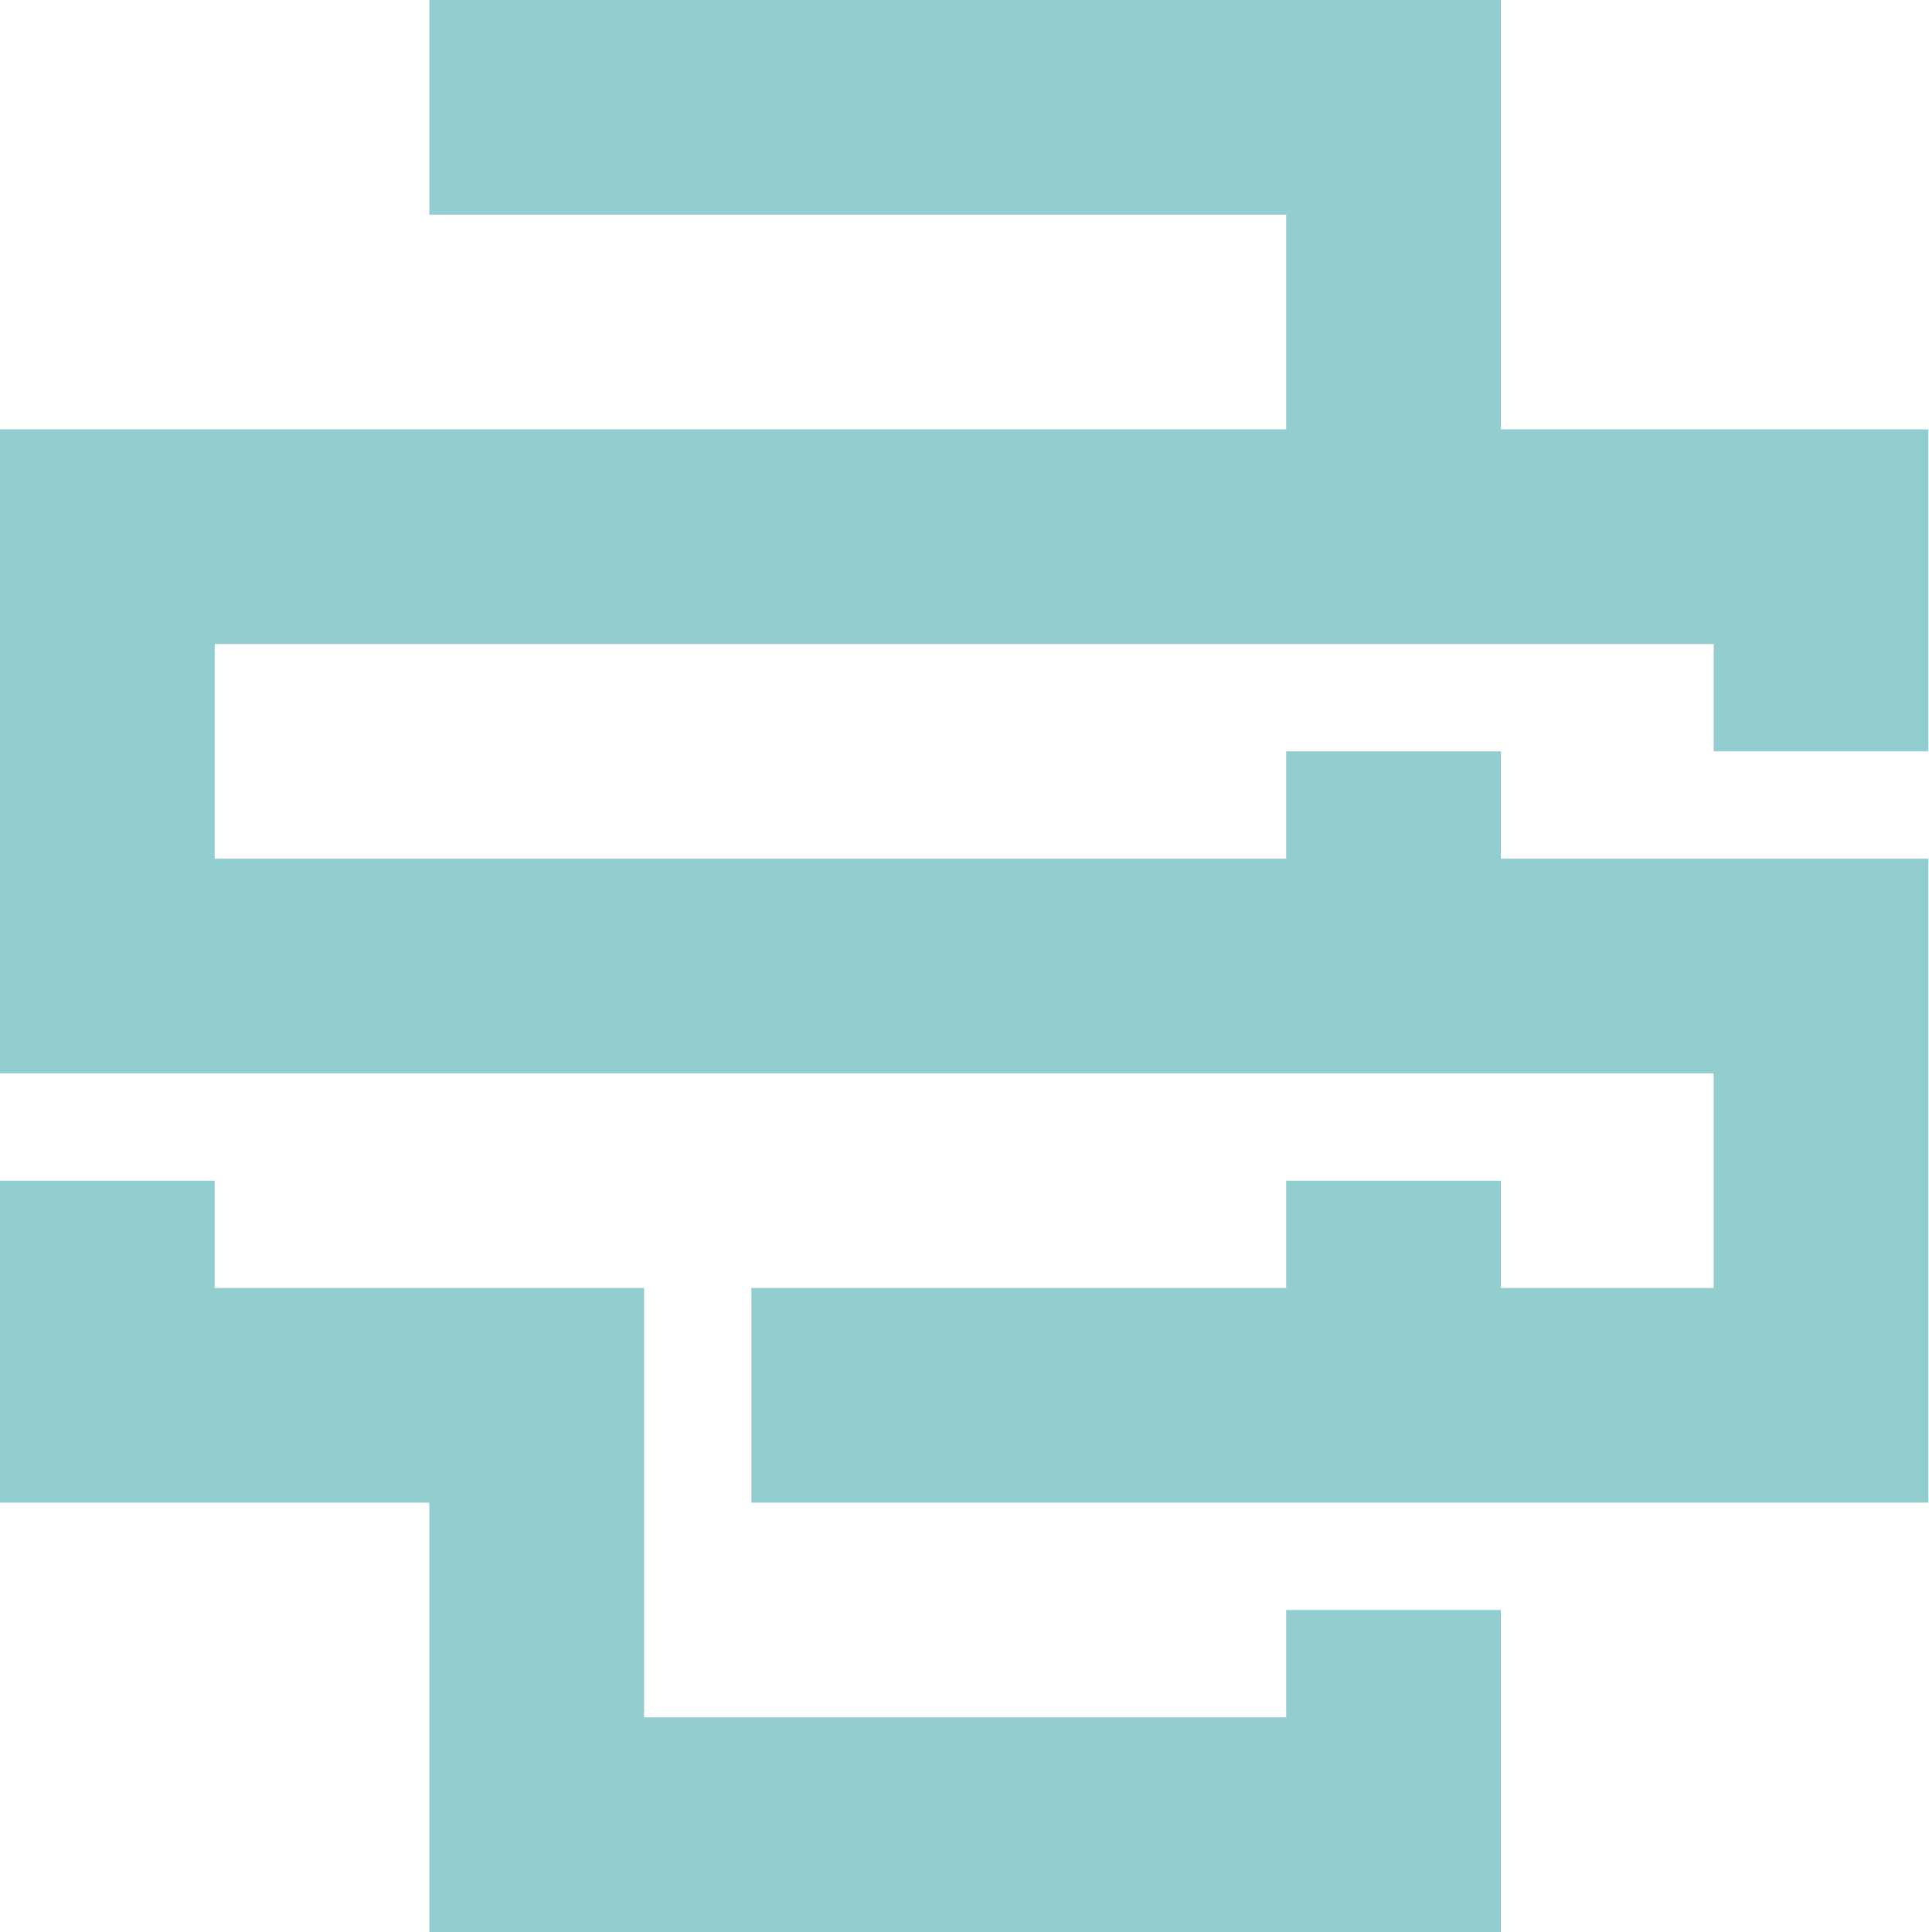
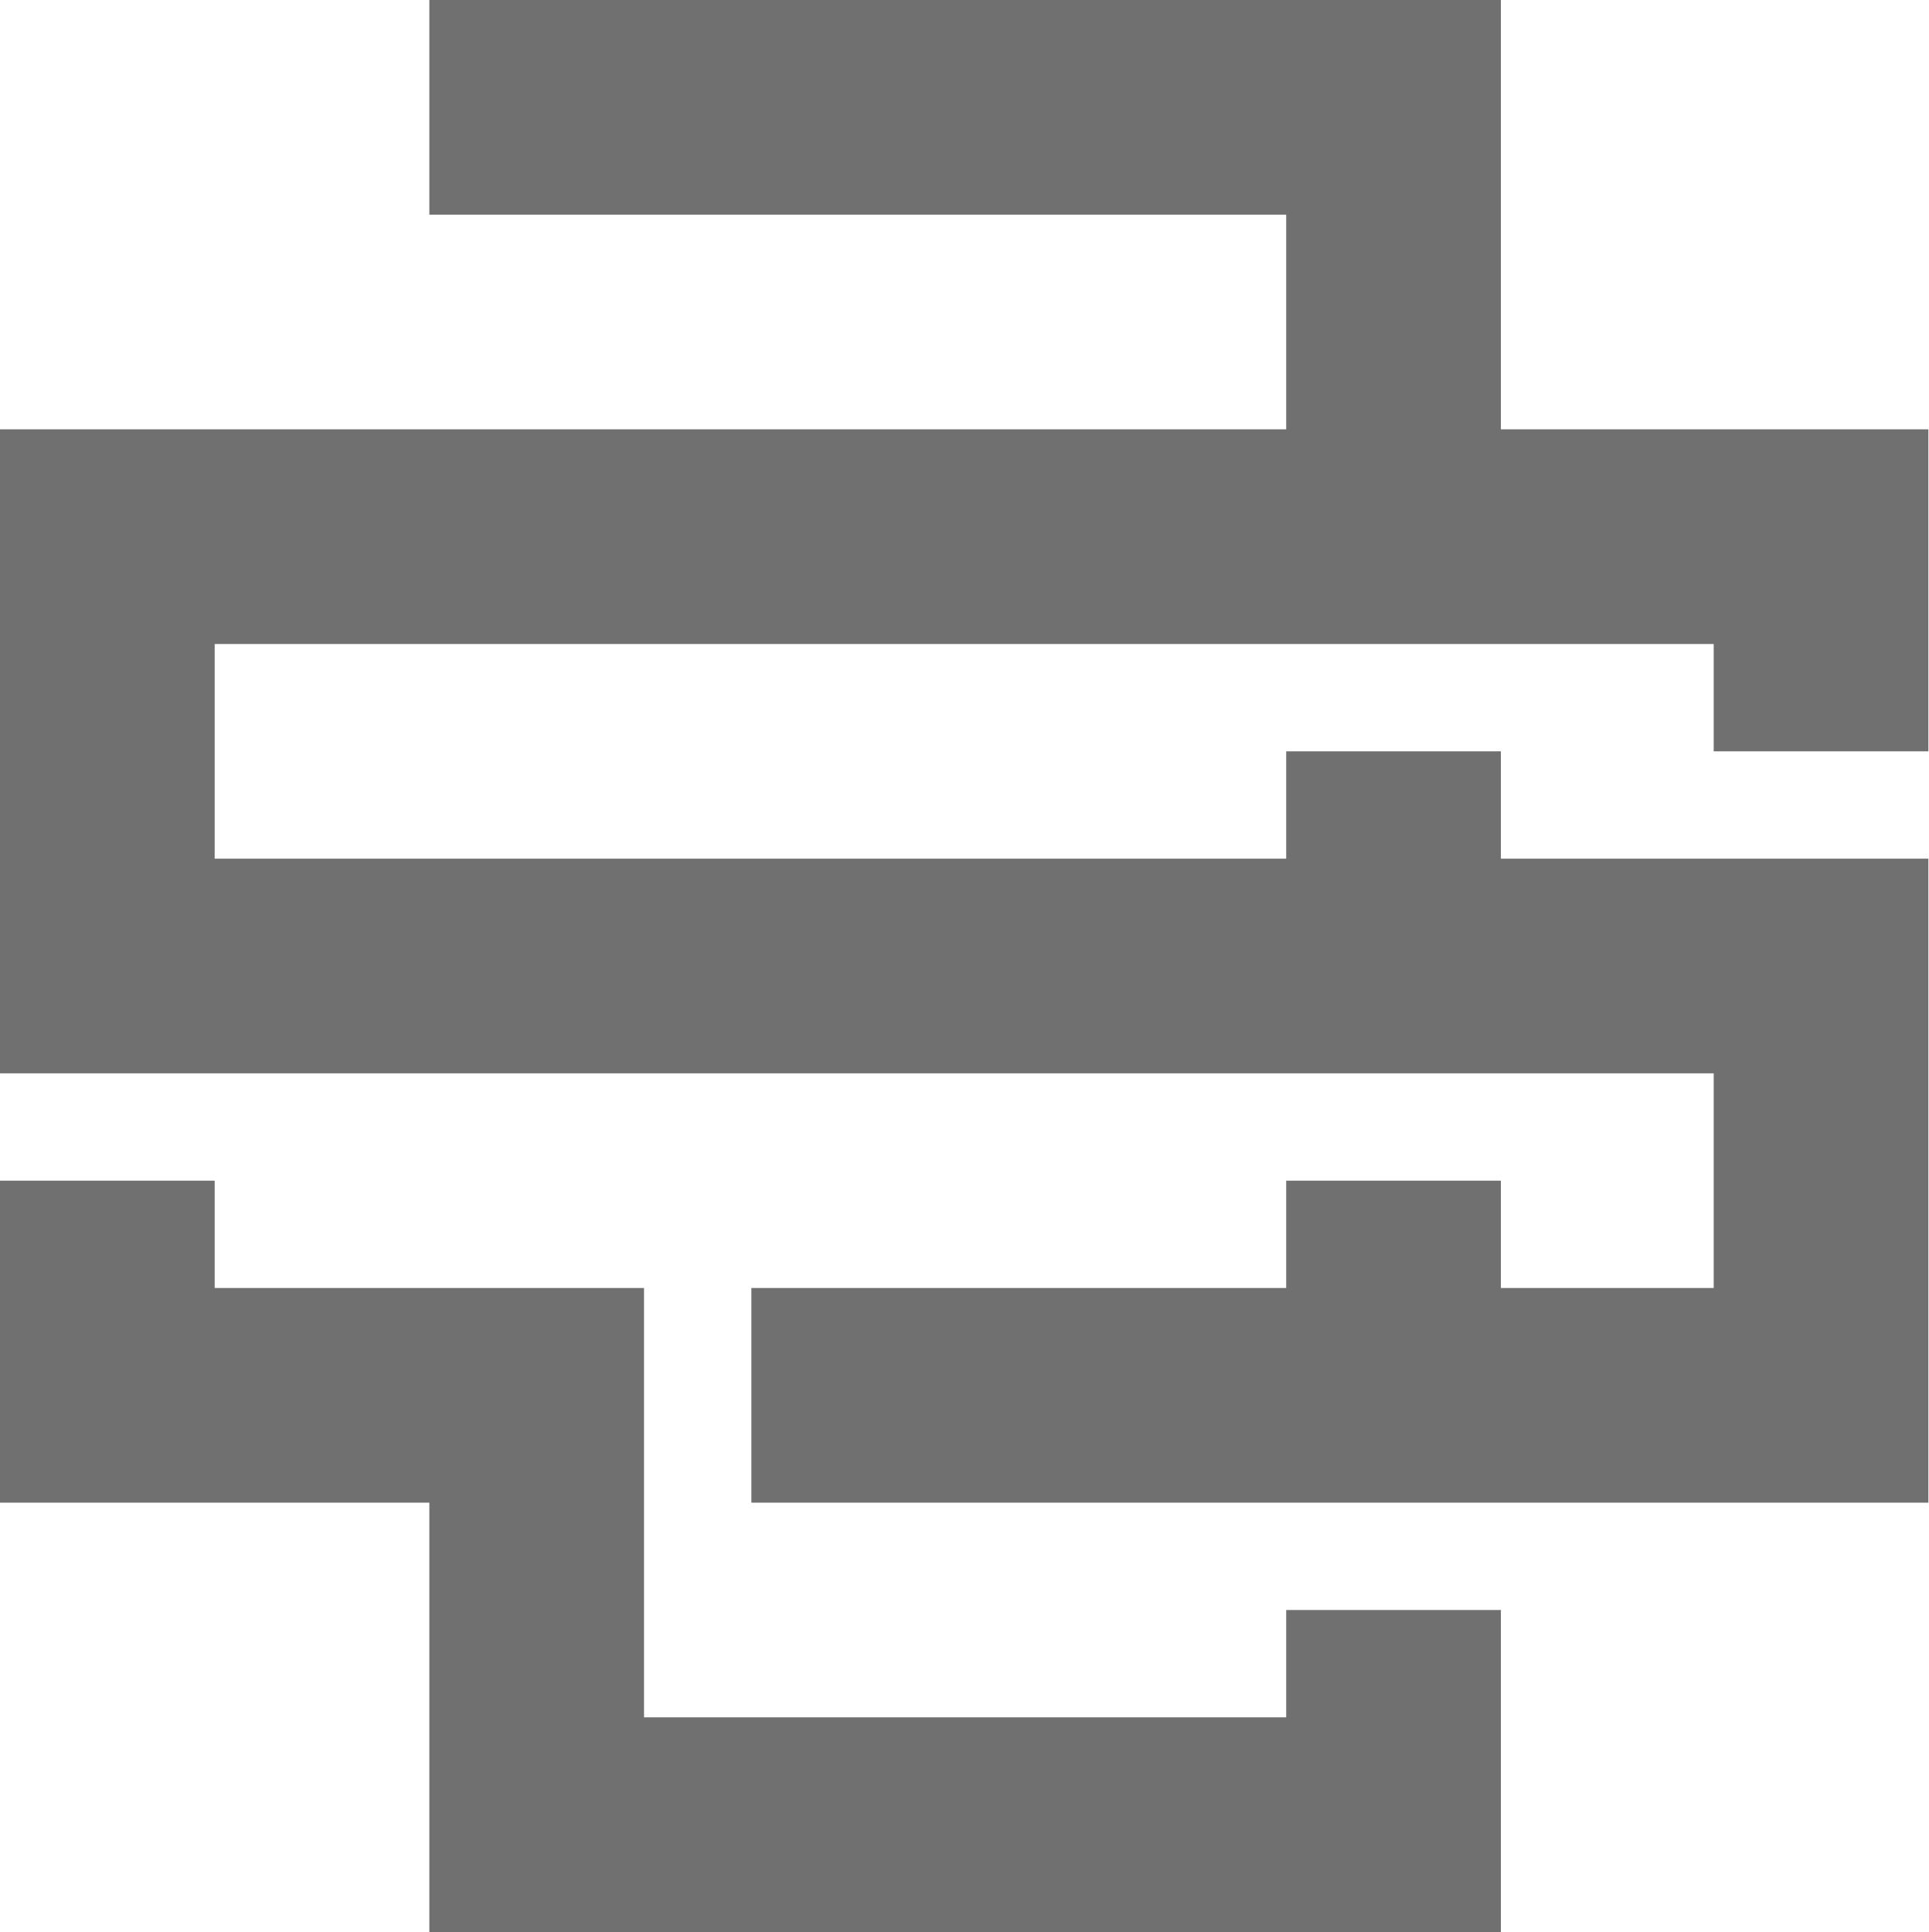
<svg xmlns="http://www.w3.org/2000/svg" version="1.1" id="Layer_1" x="0px" y="0px" viewBox="216.969 0 1006.062 1008" style="enable-background:new 216.969 0 1006.062 1008;" xml:space="preserve">
  <style type="text/css">
-       polygon{fill:#92CDCF;}
+       polygon{fill:#707070;}
    </style>
  <g>
    <polygon points="1000,223.999 1000,0 440.969,0 440.969,112 888,112 888,223.999    216.969,223.999 216.969,560 1111.031,560 1111.031,672 1000,672 1000,616    888,616 888,672 608.969,672 608.969,784 1223.031,784 1223.031,448 1000,448    1000,392 888,392 888,448 328.969,448 328.969,336 1111.031,336    1111.031,392 1223.031,392 1223.031,223.999  " />
    <polygon points="888,896 552.969,896 552.969,784 552.969,672 328.969,672 328.969,616 216.969,616    216.969,784 440.969,784 440.969,1008 1000,1008 1000,840 888,840  " />
  </g>
</svg>
